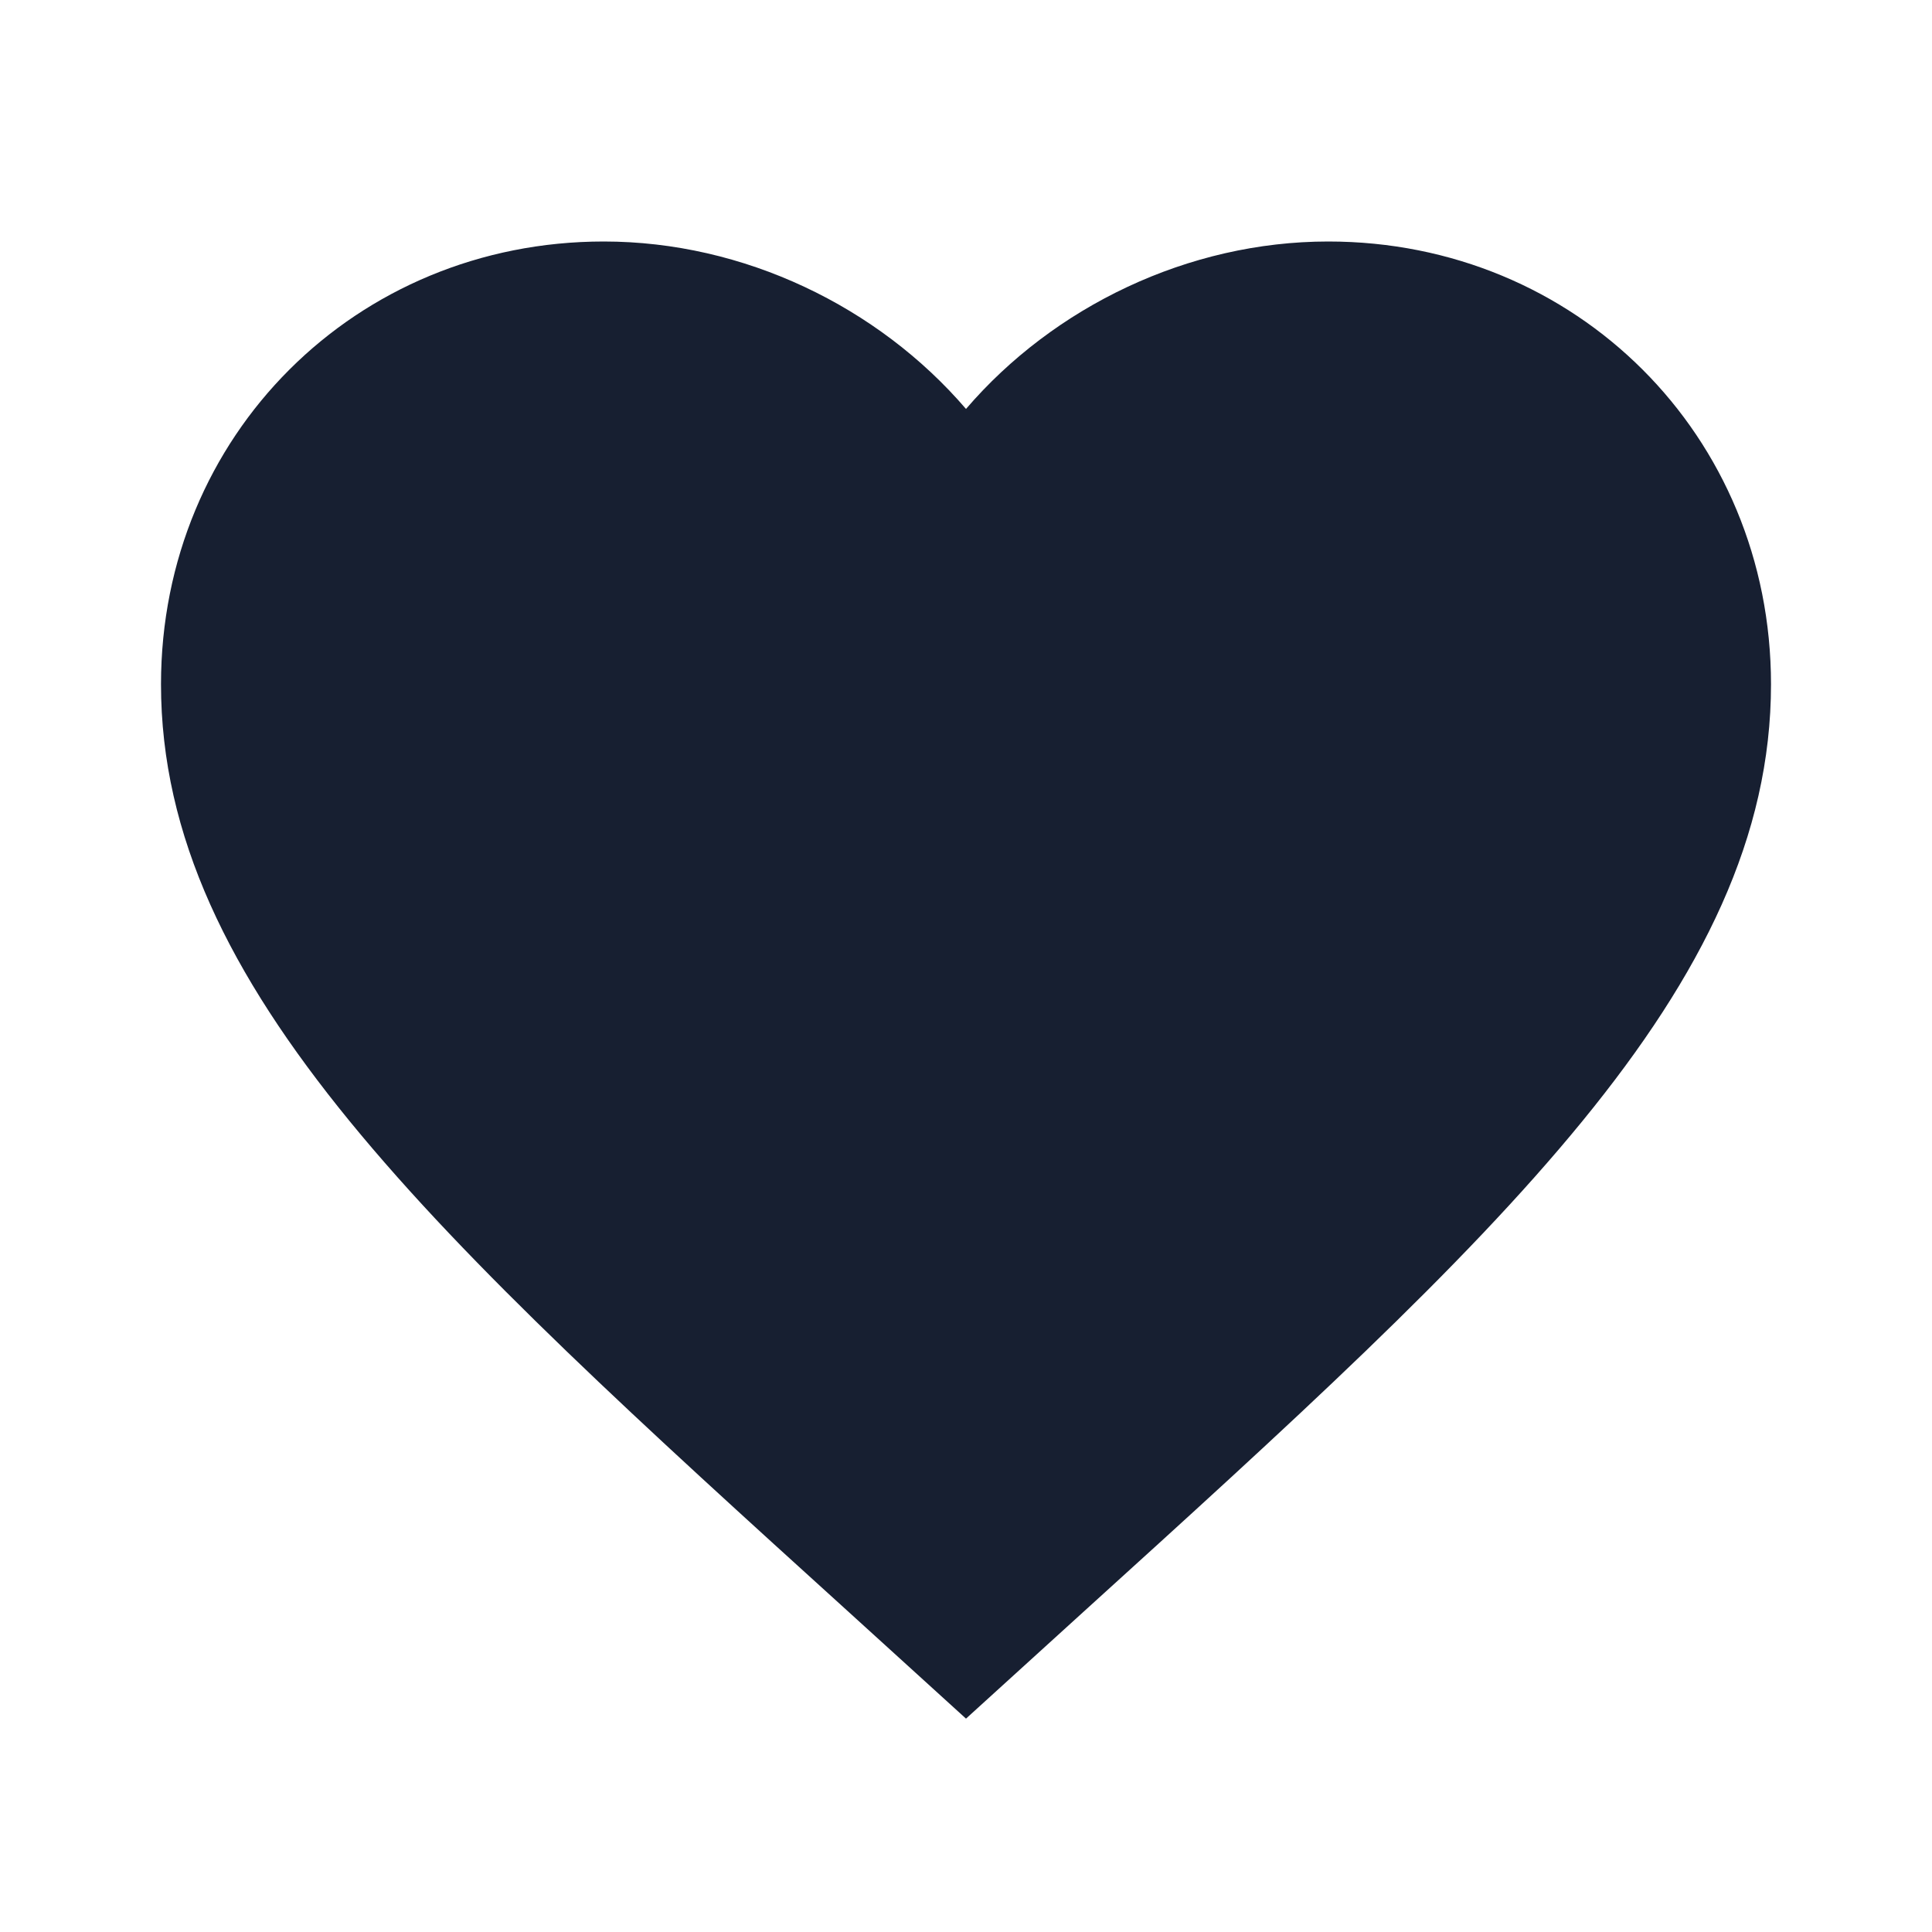
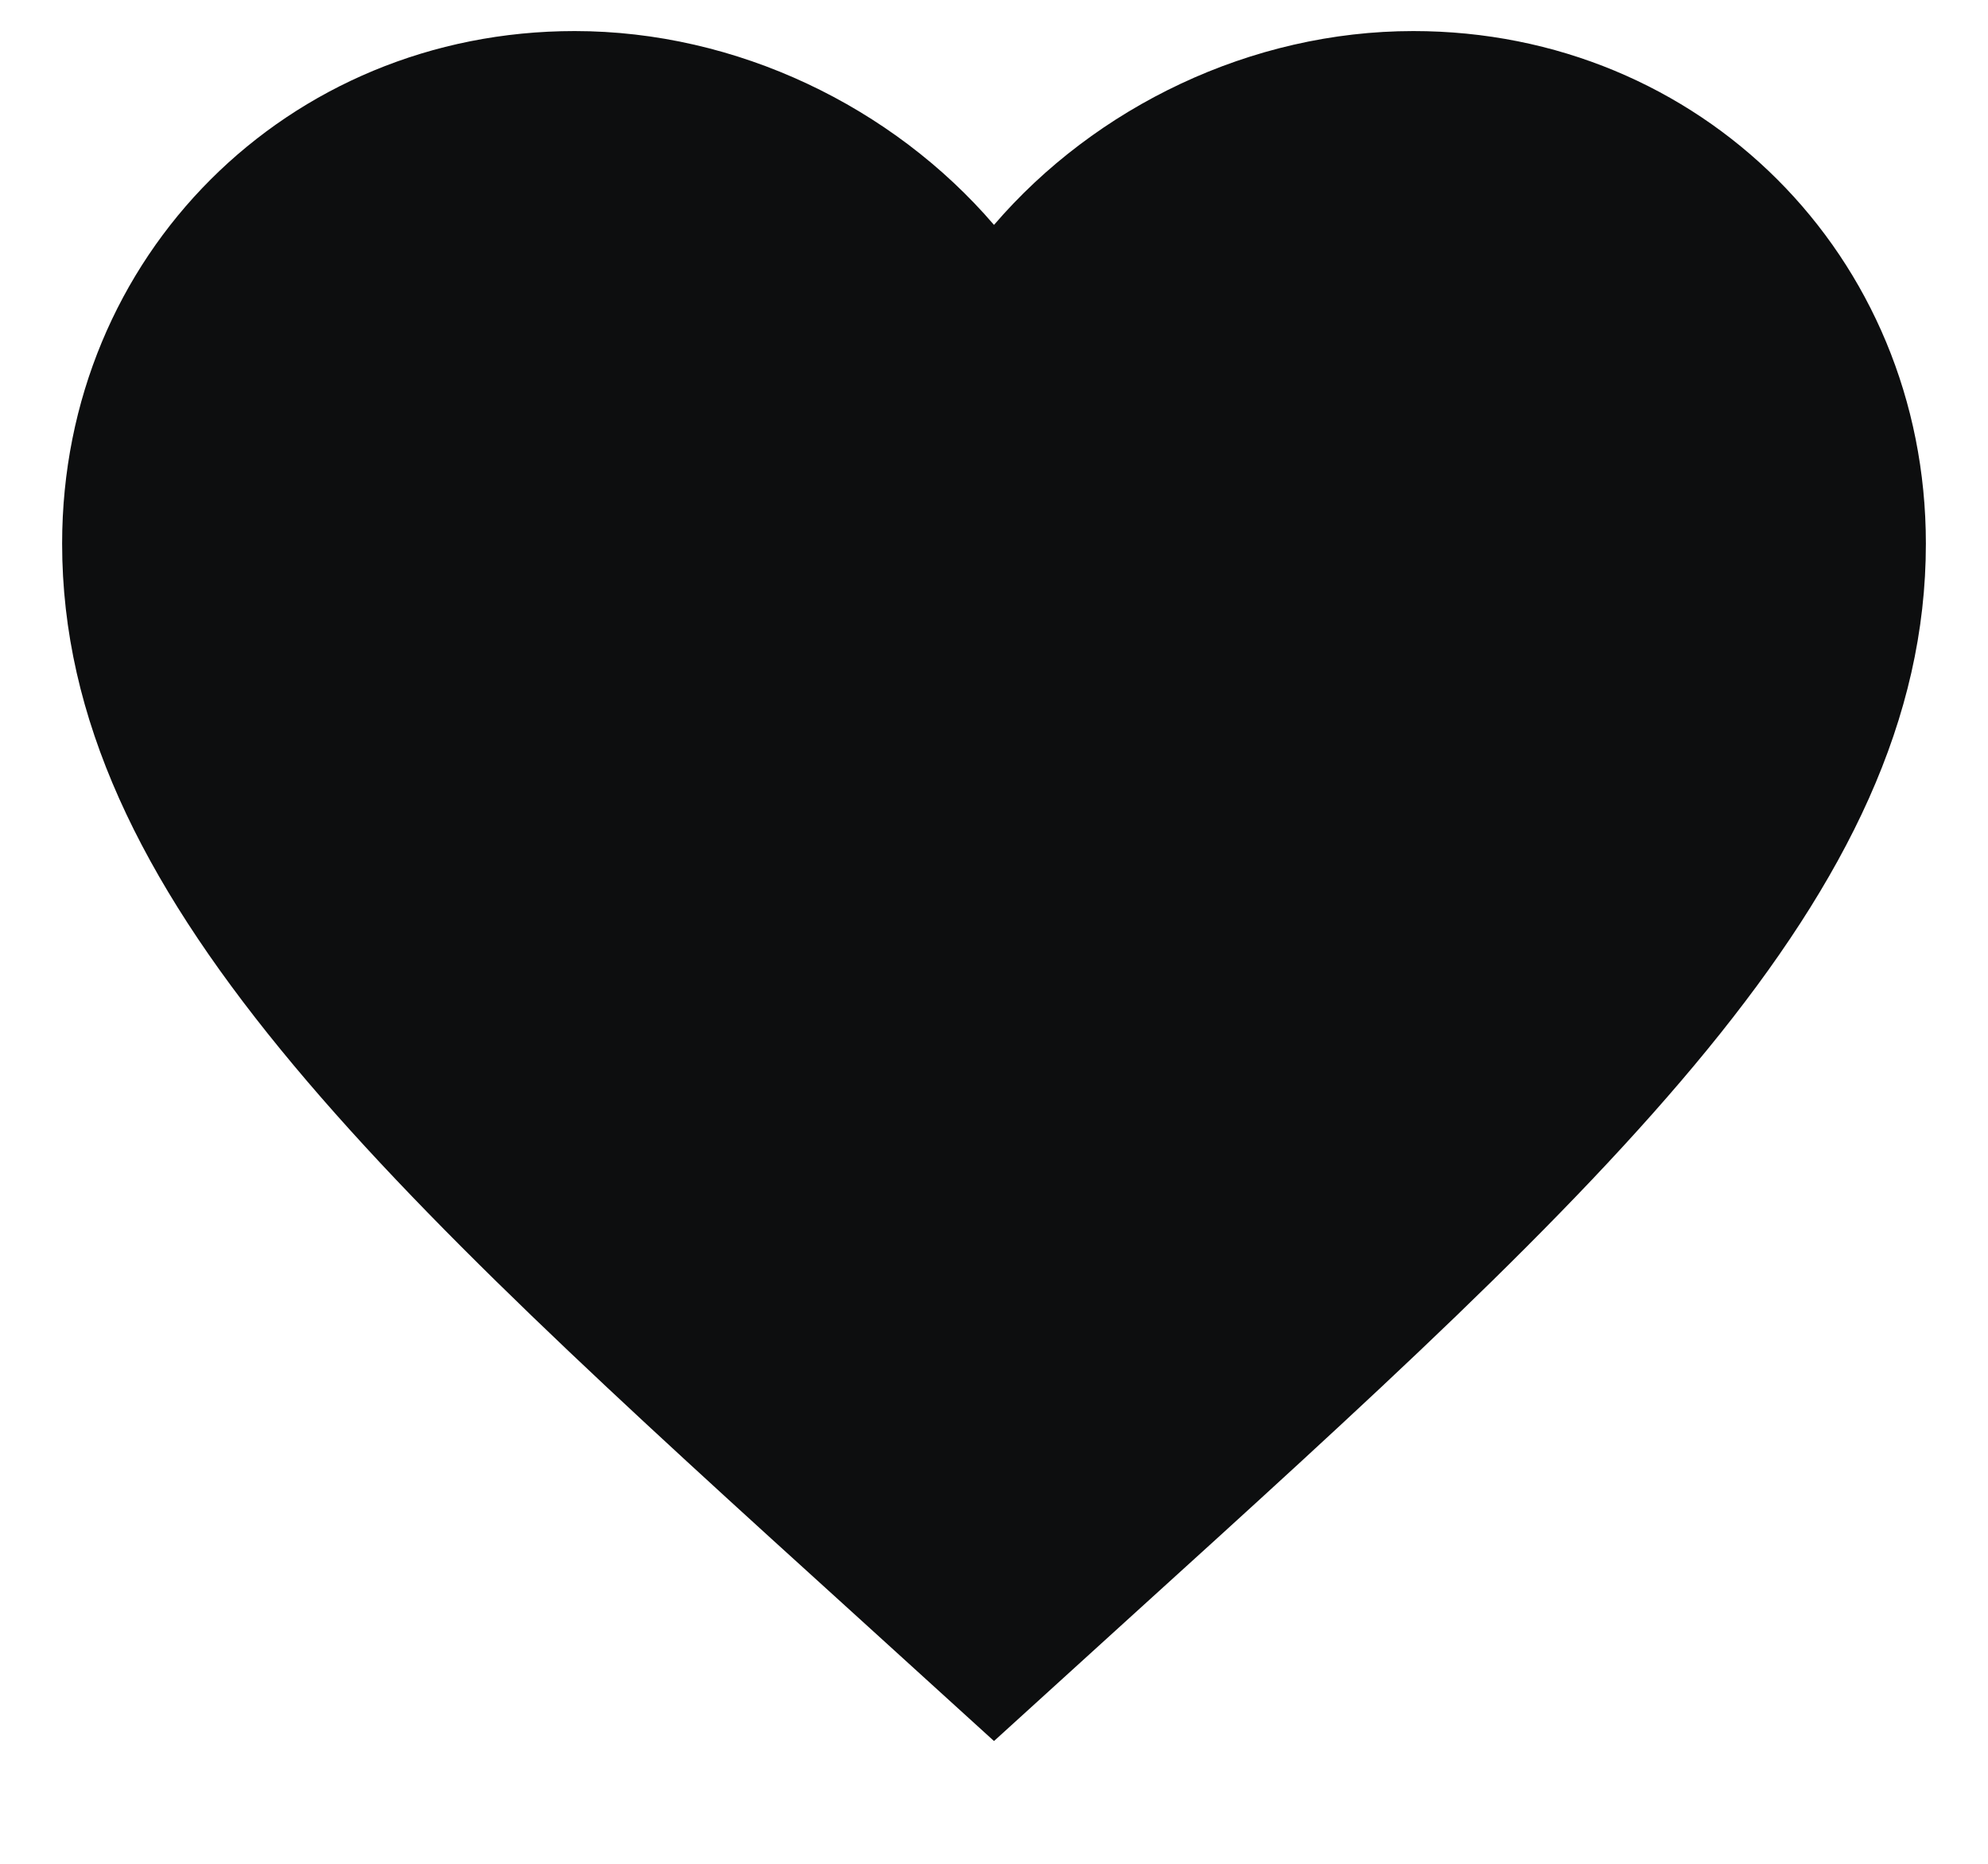
- <svg xmlns="http://www.w3.org/2000/svg" width="18" height="18" viewBox="0 0 18 18" fill="none">
-   <path d="M9 16.012L7.912 15.023C4.05 11.52 1.5 9.203 1.5 6.375C1.5 4.058 3.315 2.25 5.625 2.25C6.93 2.25 8.182 2.857 9 3.81C9.818 2.857 11.07 2.25 12.375 2.25C14.685 2.25 16.5 4.058 16.5 6.375C16.5 9.203 13.95 11.52 10.088 15.023L9 16.012Z" fill="#171F31" />
+ <svg xmlns="http://www.w3.org/2000/svg" width="16" height="15" viewBox="0 0 16 15" fill="none">
+   <path d="M8 14.012L6.912 13.023C3.05 9.52 0.5 7.202 0.5 4.375C0.5 2.058 2.315 0.25 4.625 0.25C5.93 0.25 7.183 0.858 8 1.81C8.818 0.858 10.07 0.25 11.375 0.25C13.685 0.25 15.5 2.058 15.5 4.375C15.5 7.202 12.95 9.52 9.088 13.023L8 14.012Z" fill="#0D0E0F" />
</svg>
